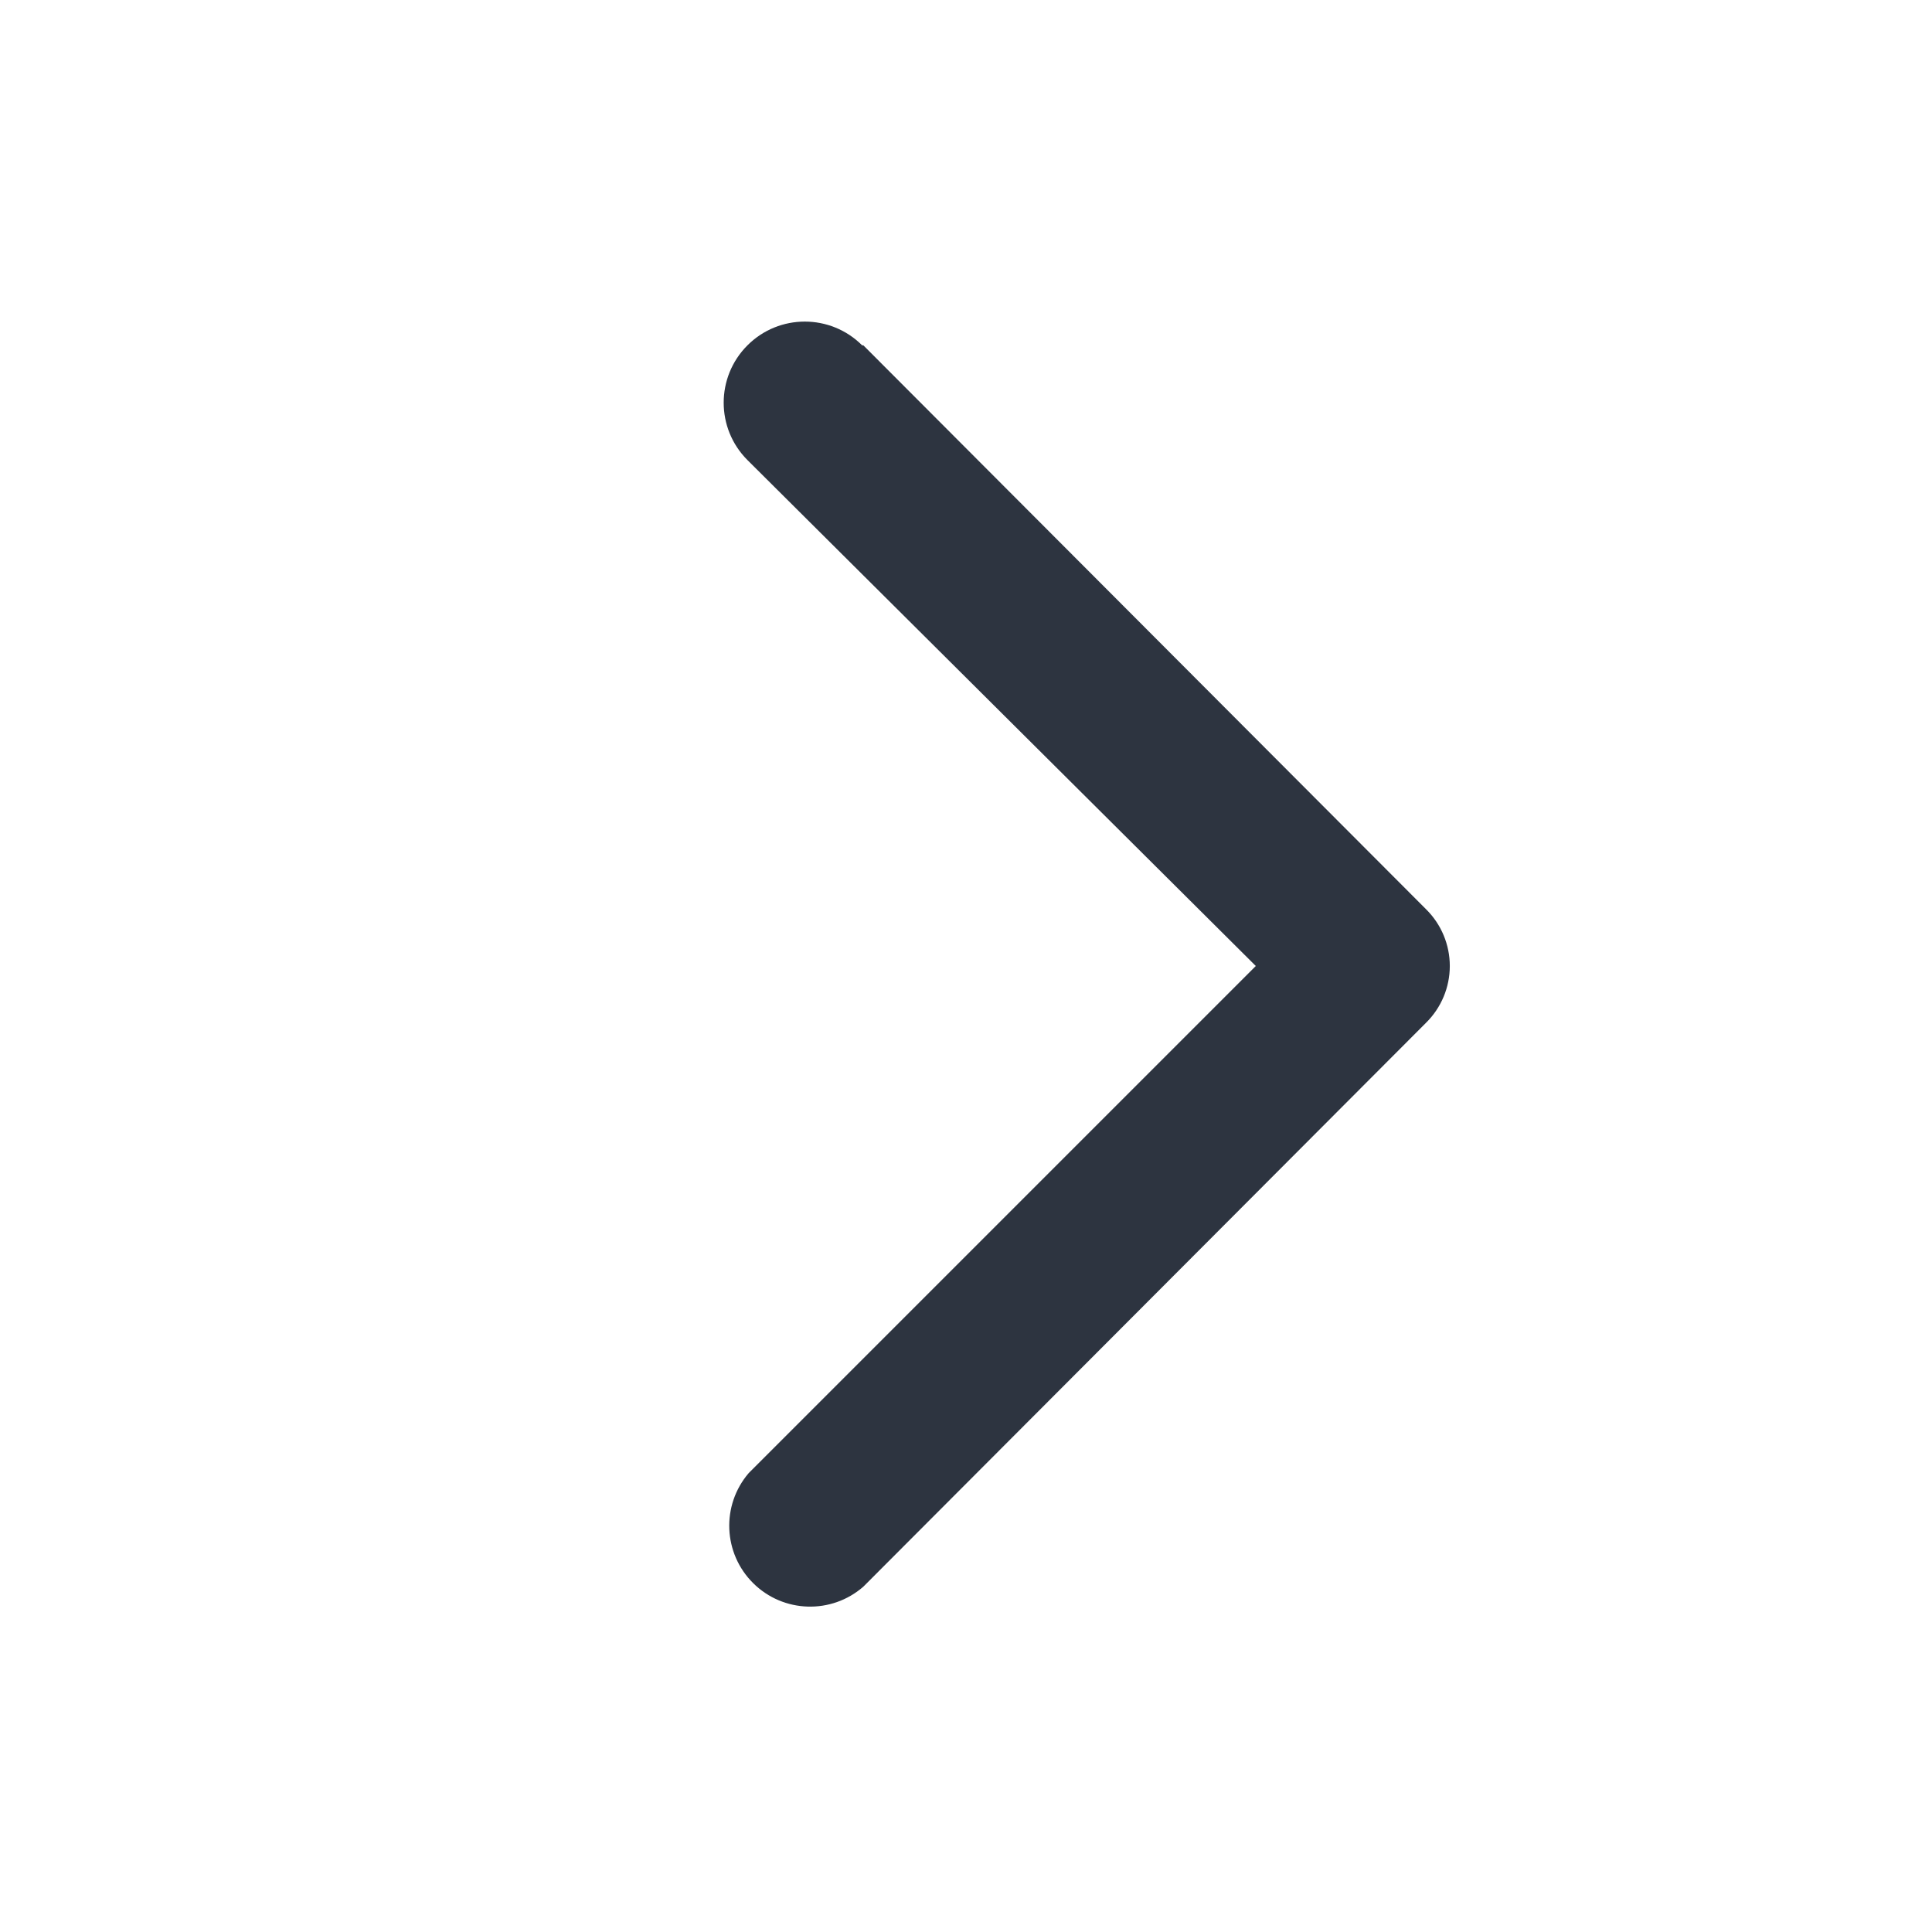
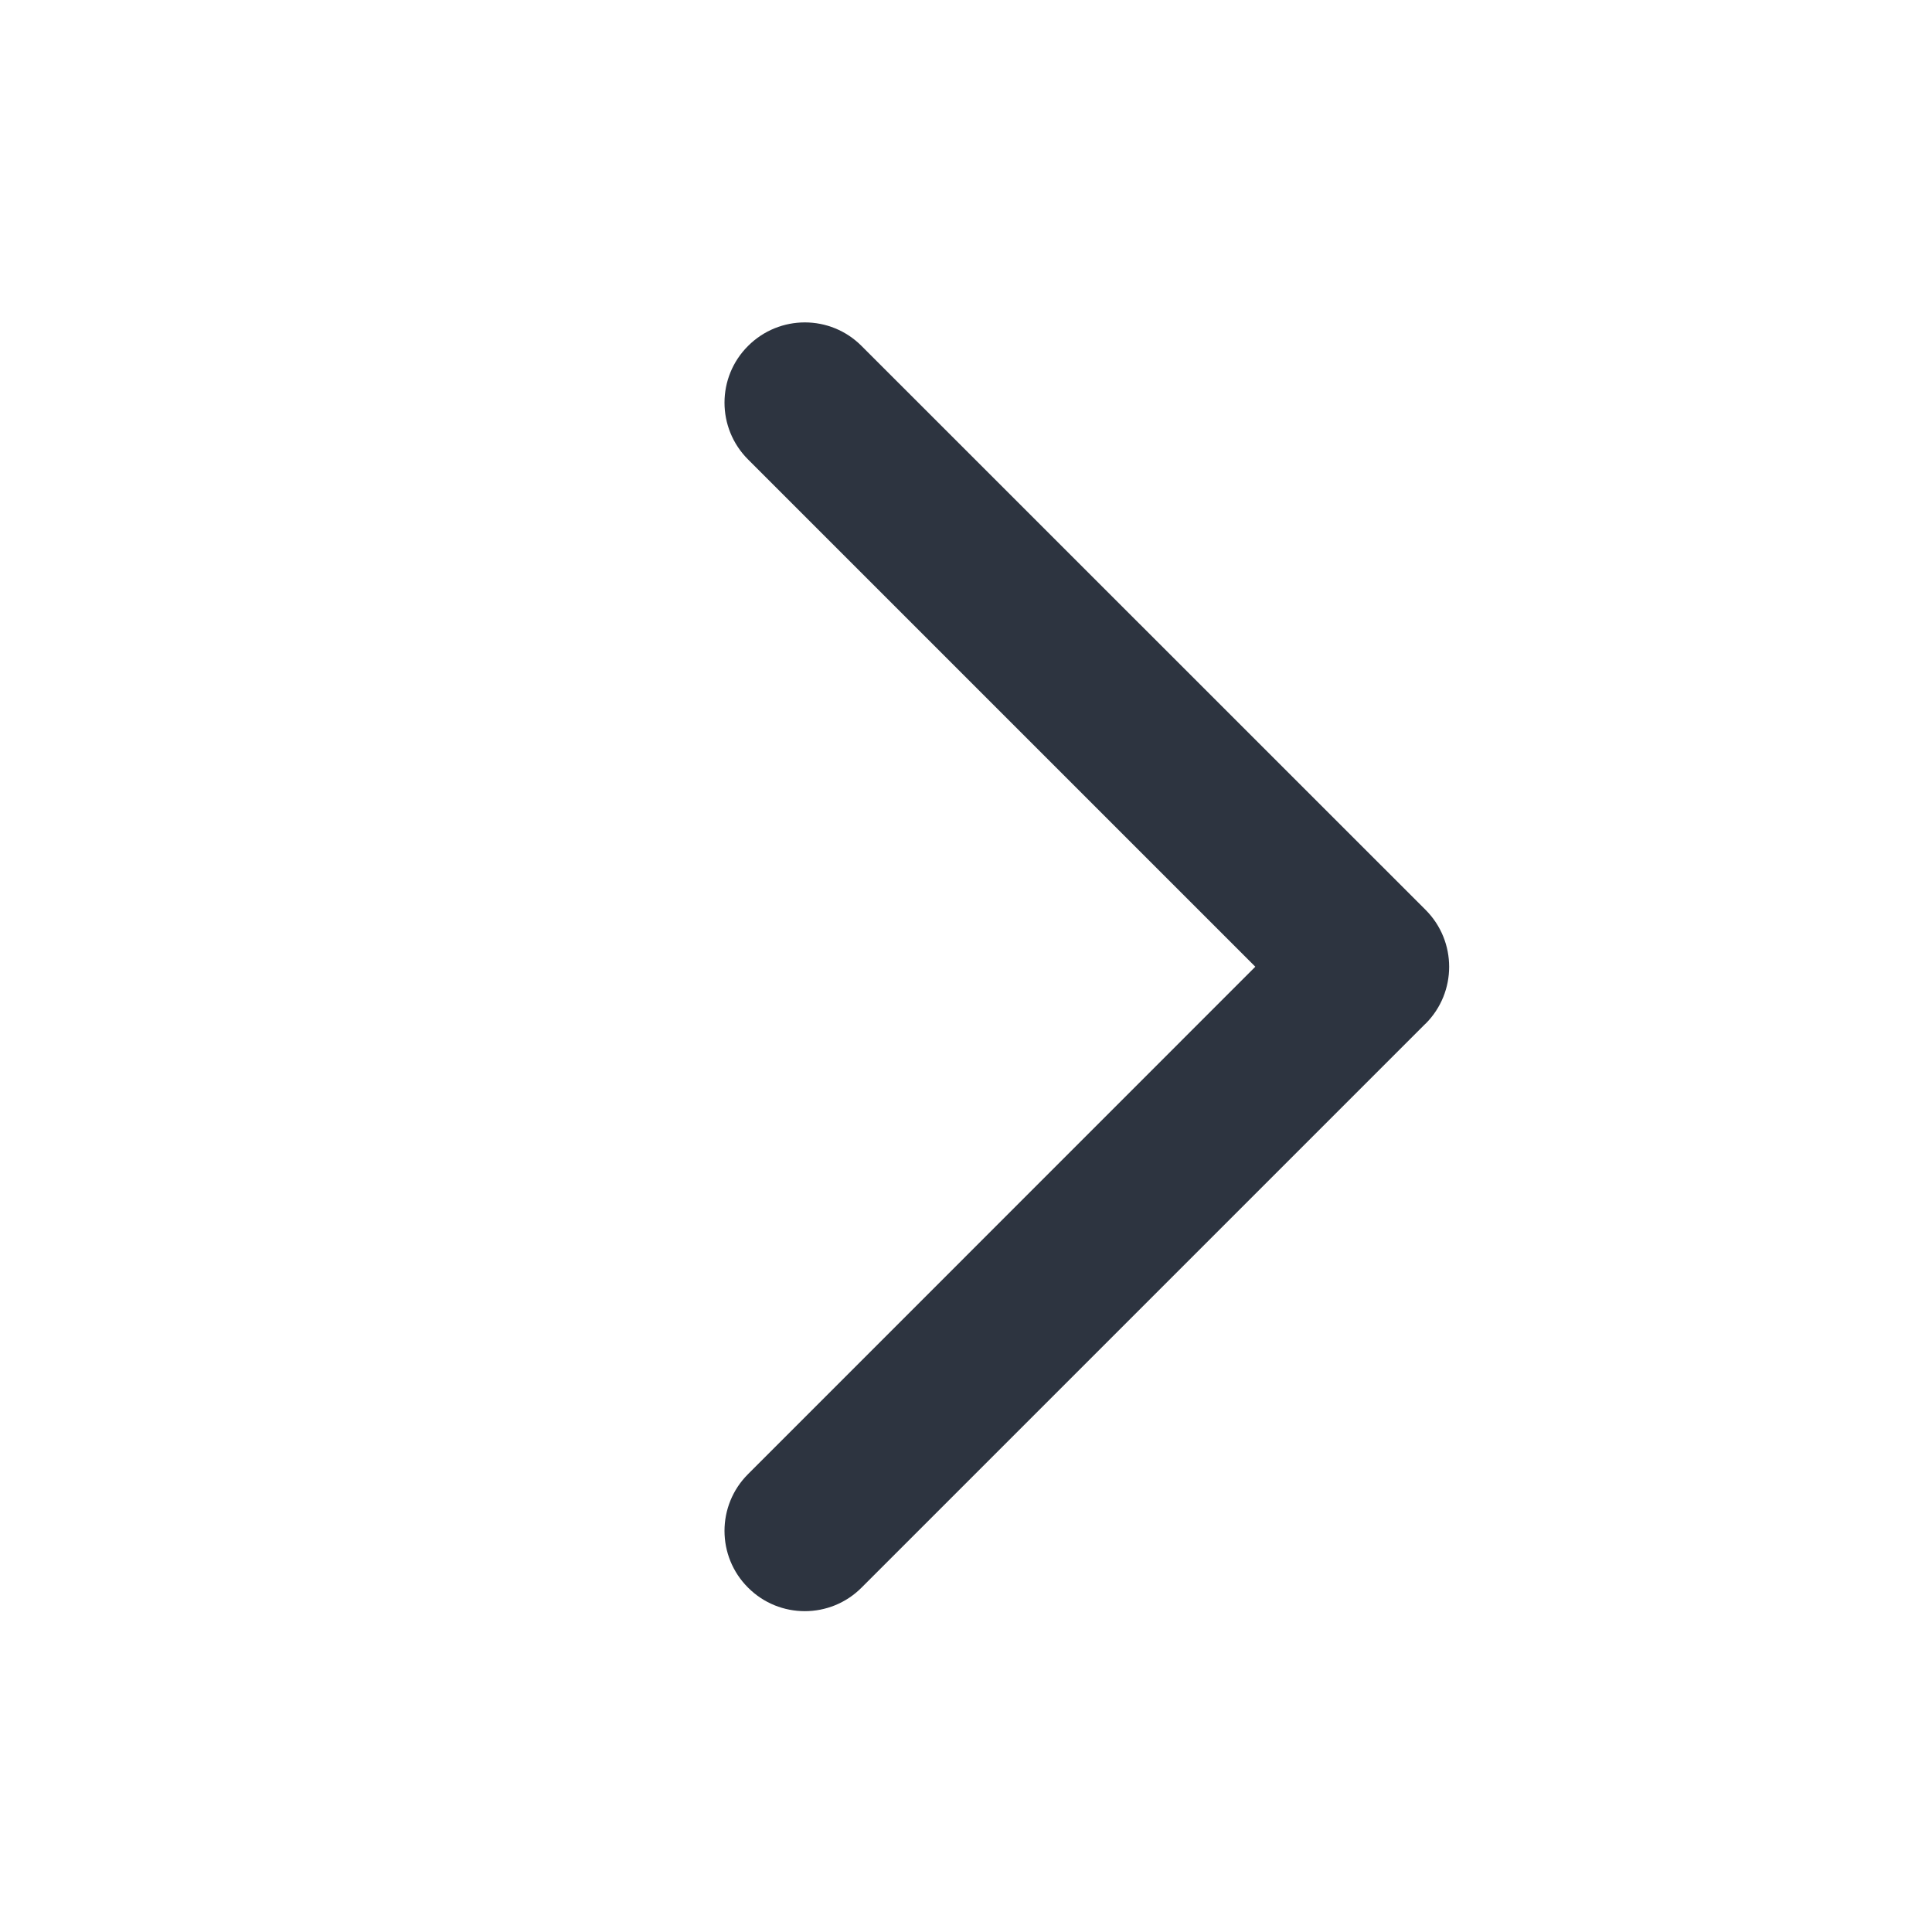
- <svg xmlns="http://www.w3.org/2000/svg" width="16" height="16" fill="none">
-   <path fill-rule="evenodd" clip-rule="evenodd" d="M7.14 2.86a.66.66 0 1 0-.95.95L10.4 8l-4.2 4.2a.67.67 0 0 0 .95.94l4.66-4.67a.66.66 0 0 0 0-.94L7.15 2.86Z" fill="#2D3440" />
+ <svg xmlns="http://www.w3.org/2000/svg" width="16" height="16" viewBox="0 0 16 16" fill="none">
+   <path fill-rule="evenodd" clip-rule="evenodd" d="M7.135 2.865C6.876 2.605 6.455 2.605 6.195 2.865C5.935 3.124 5.935 3.545 6.195 3.805L10.396 8.006L6.195 12.208C5.935 12.467 5.935 12.889 6.195 13.148C6.454 13.408 6.876 13.408 7.135 13.148L11.804 8.479C11.805 8.479 11.806 8.478 11.807 8.477C12.066 8.217 12.066 7.796 11.807 7.536L7.135 2.865Z" fill="#2D3440" />
</svg>
